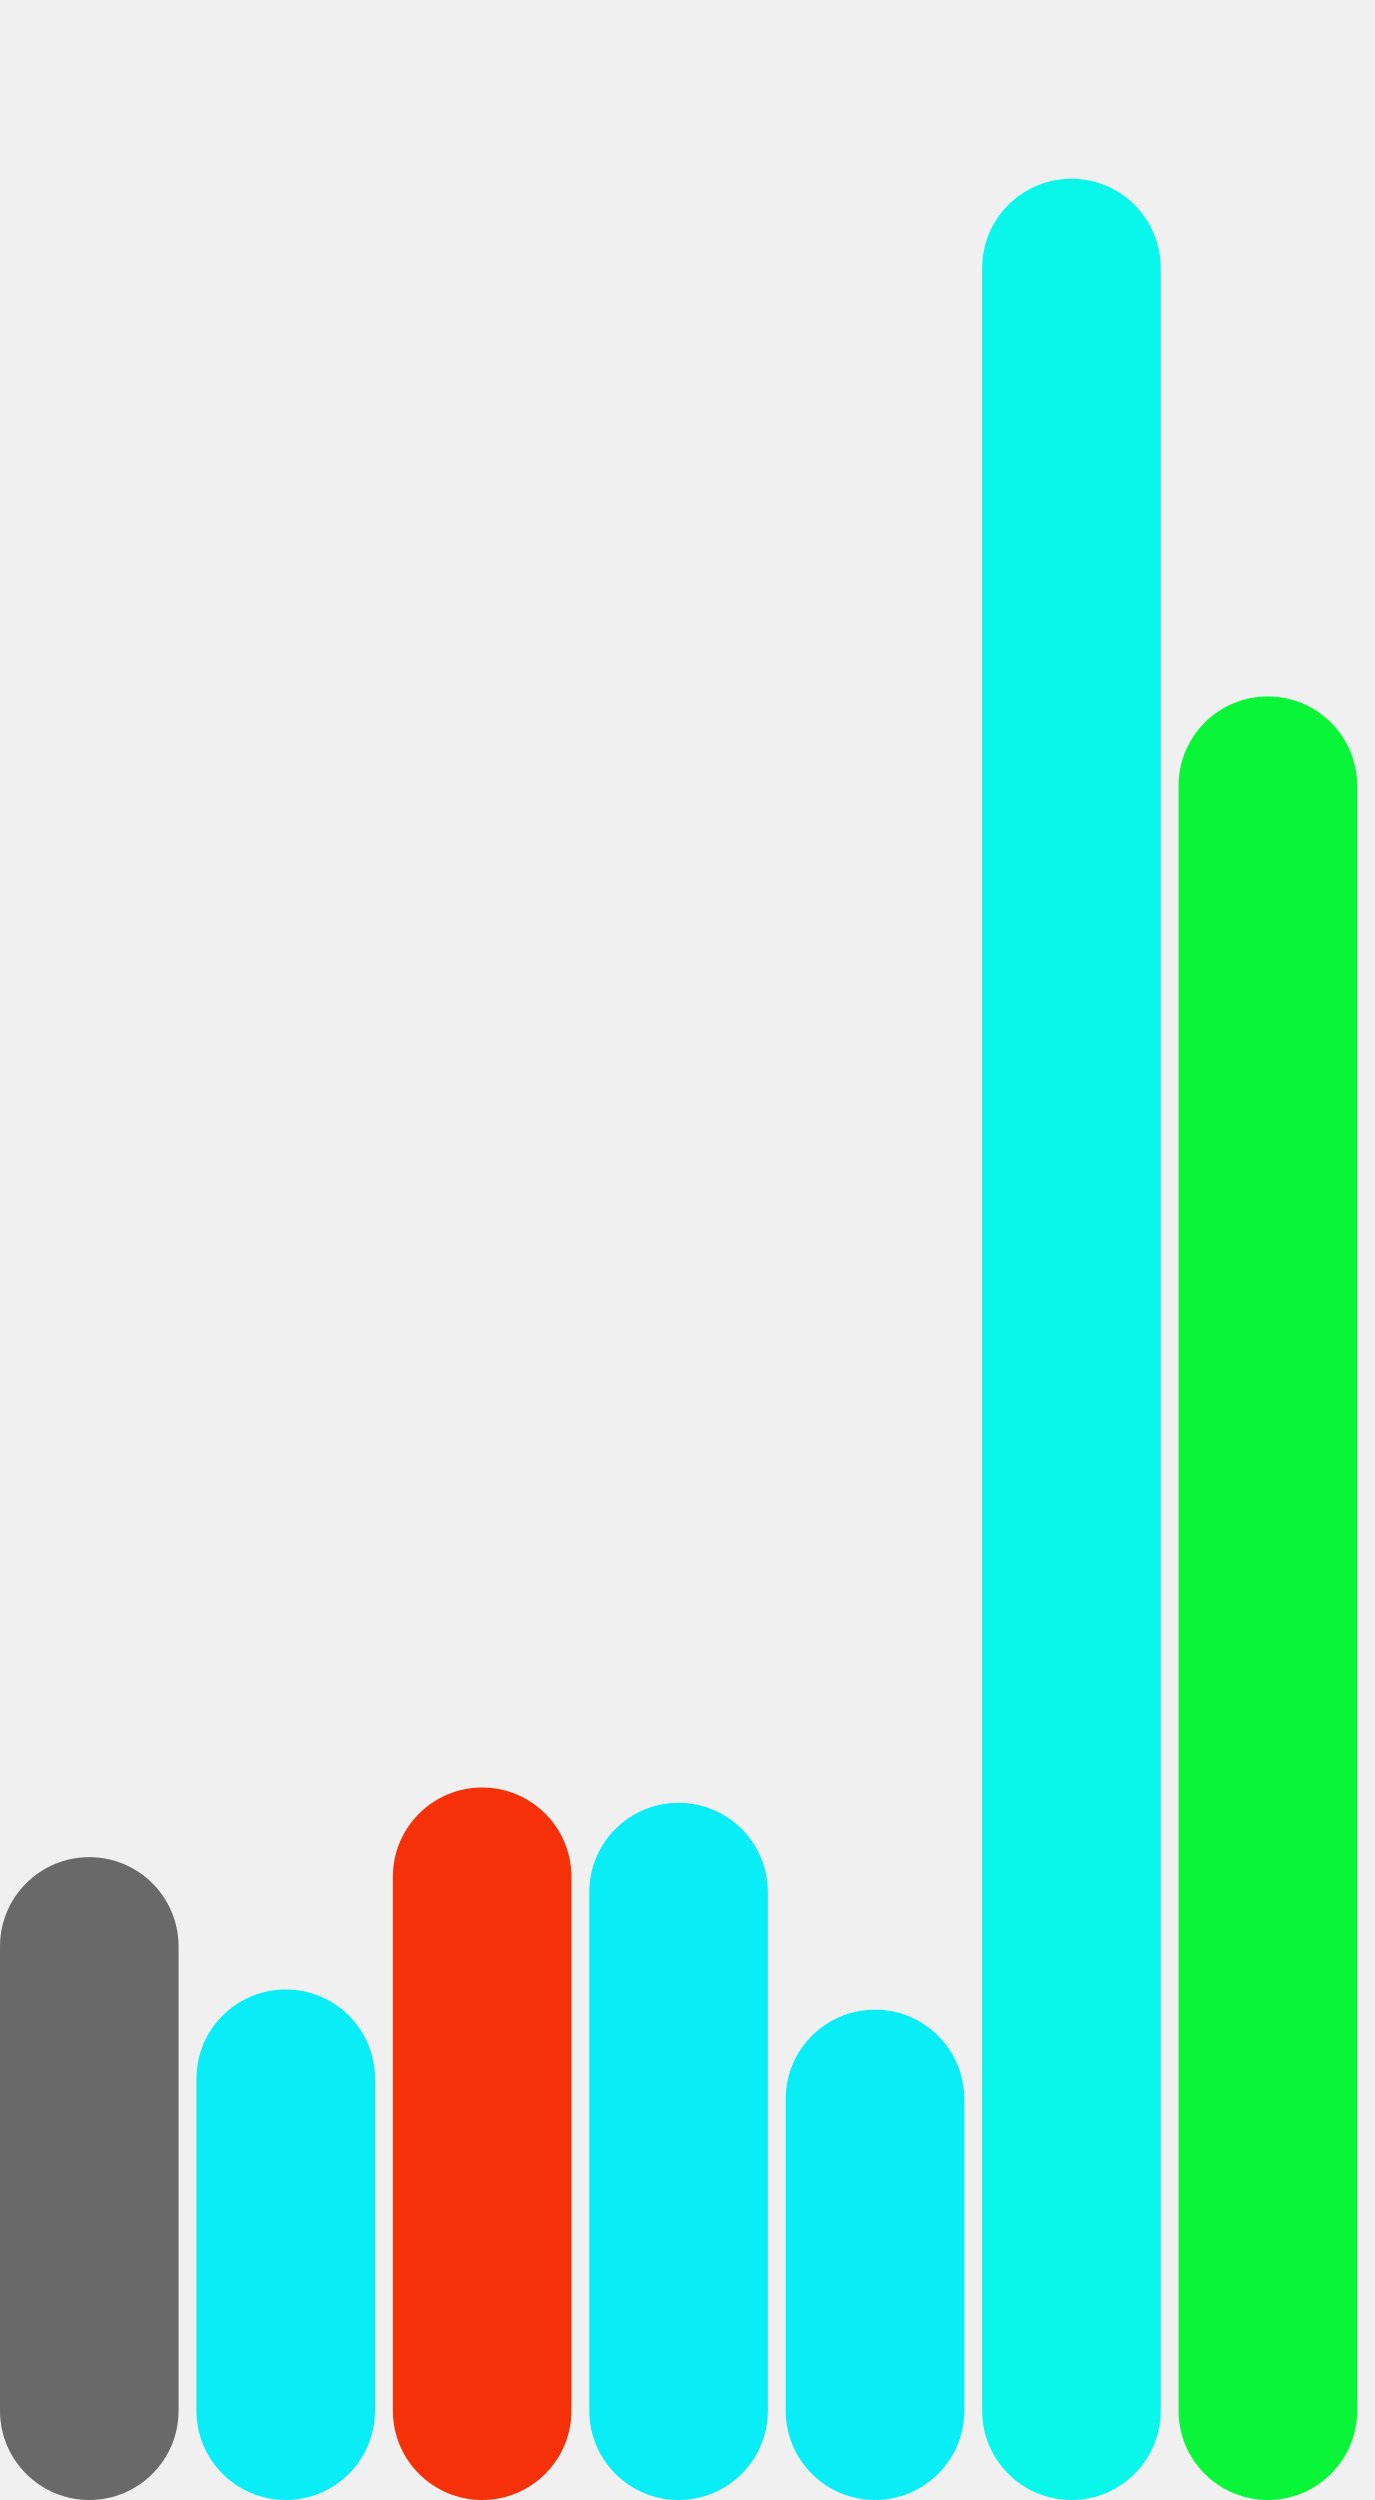
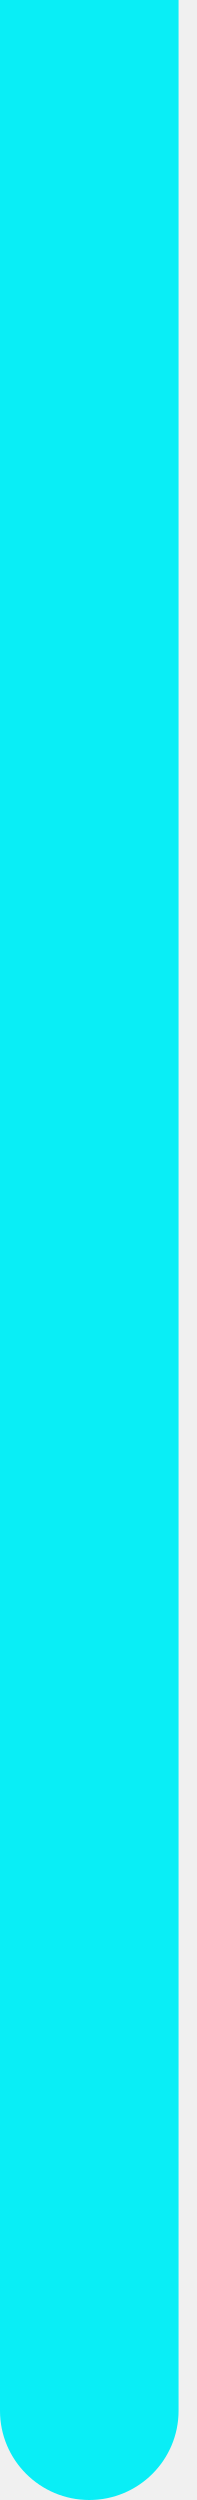
- <svg xmlns="http://www.w3.org/2000/svg" version="1.1" baseProfile="full" width="77" height="140">
-   <rect x="0" y="0" width=";77" height="140" style="fill:white;" />
-   <rect x="0" y="104" rx="5" ry="5" width="10" height="36" style="fill:dimgray" />
-   <rect x="11" y="111.41" rx="5" ry="5" width="10" height="28.59" style="fill:hsl(182,93%,50%)" />
-   <rect x="22" y="100.1" rx="5" ry="5" width="10" height="39.9" style="fill:hsl(10,93%,50%)" />
-   <rect x="33" y="100.958" rx="5" ry="5" width="10" height="39.042" style="fill:hsl(182,93%,50%)" />
-   <rect x="44" y="112.541" rx="5" ry="5" width="10" height="27.459" style="fill:hsl(182,93%,50%)" />
-   <rect x="55" y="10.01" rx="5" ry="5" width="10" height="129.99" style="fill:hsl(177,93%,50%)" />
-   <rect x="66" y="39" rx="5" ry="5" width="10" height="101" style="fill:hsl(132,93%,50%)" />
+ <svg xmlns="http://www.w3.org/2000/svg" version="1.1" baseProfile="full" width="11" height="140">
+   <rect x="0" y="0" width=";11" height="140" style="fill:white;" />
+   <rect x="0" y="-129.87" rx="5" ry="5" width="10" height="269.87" style="fill:hsl(182,93%,50%)" />
</svg>
